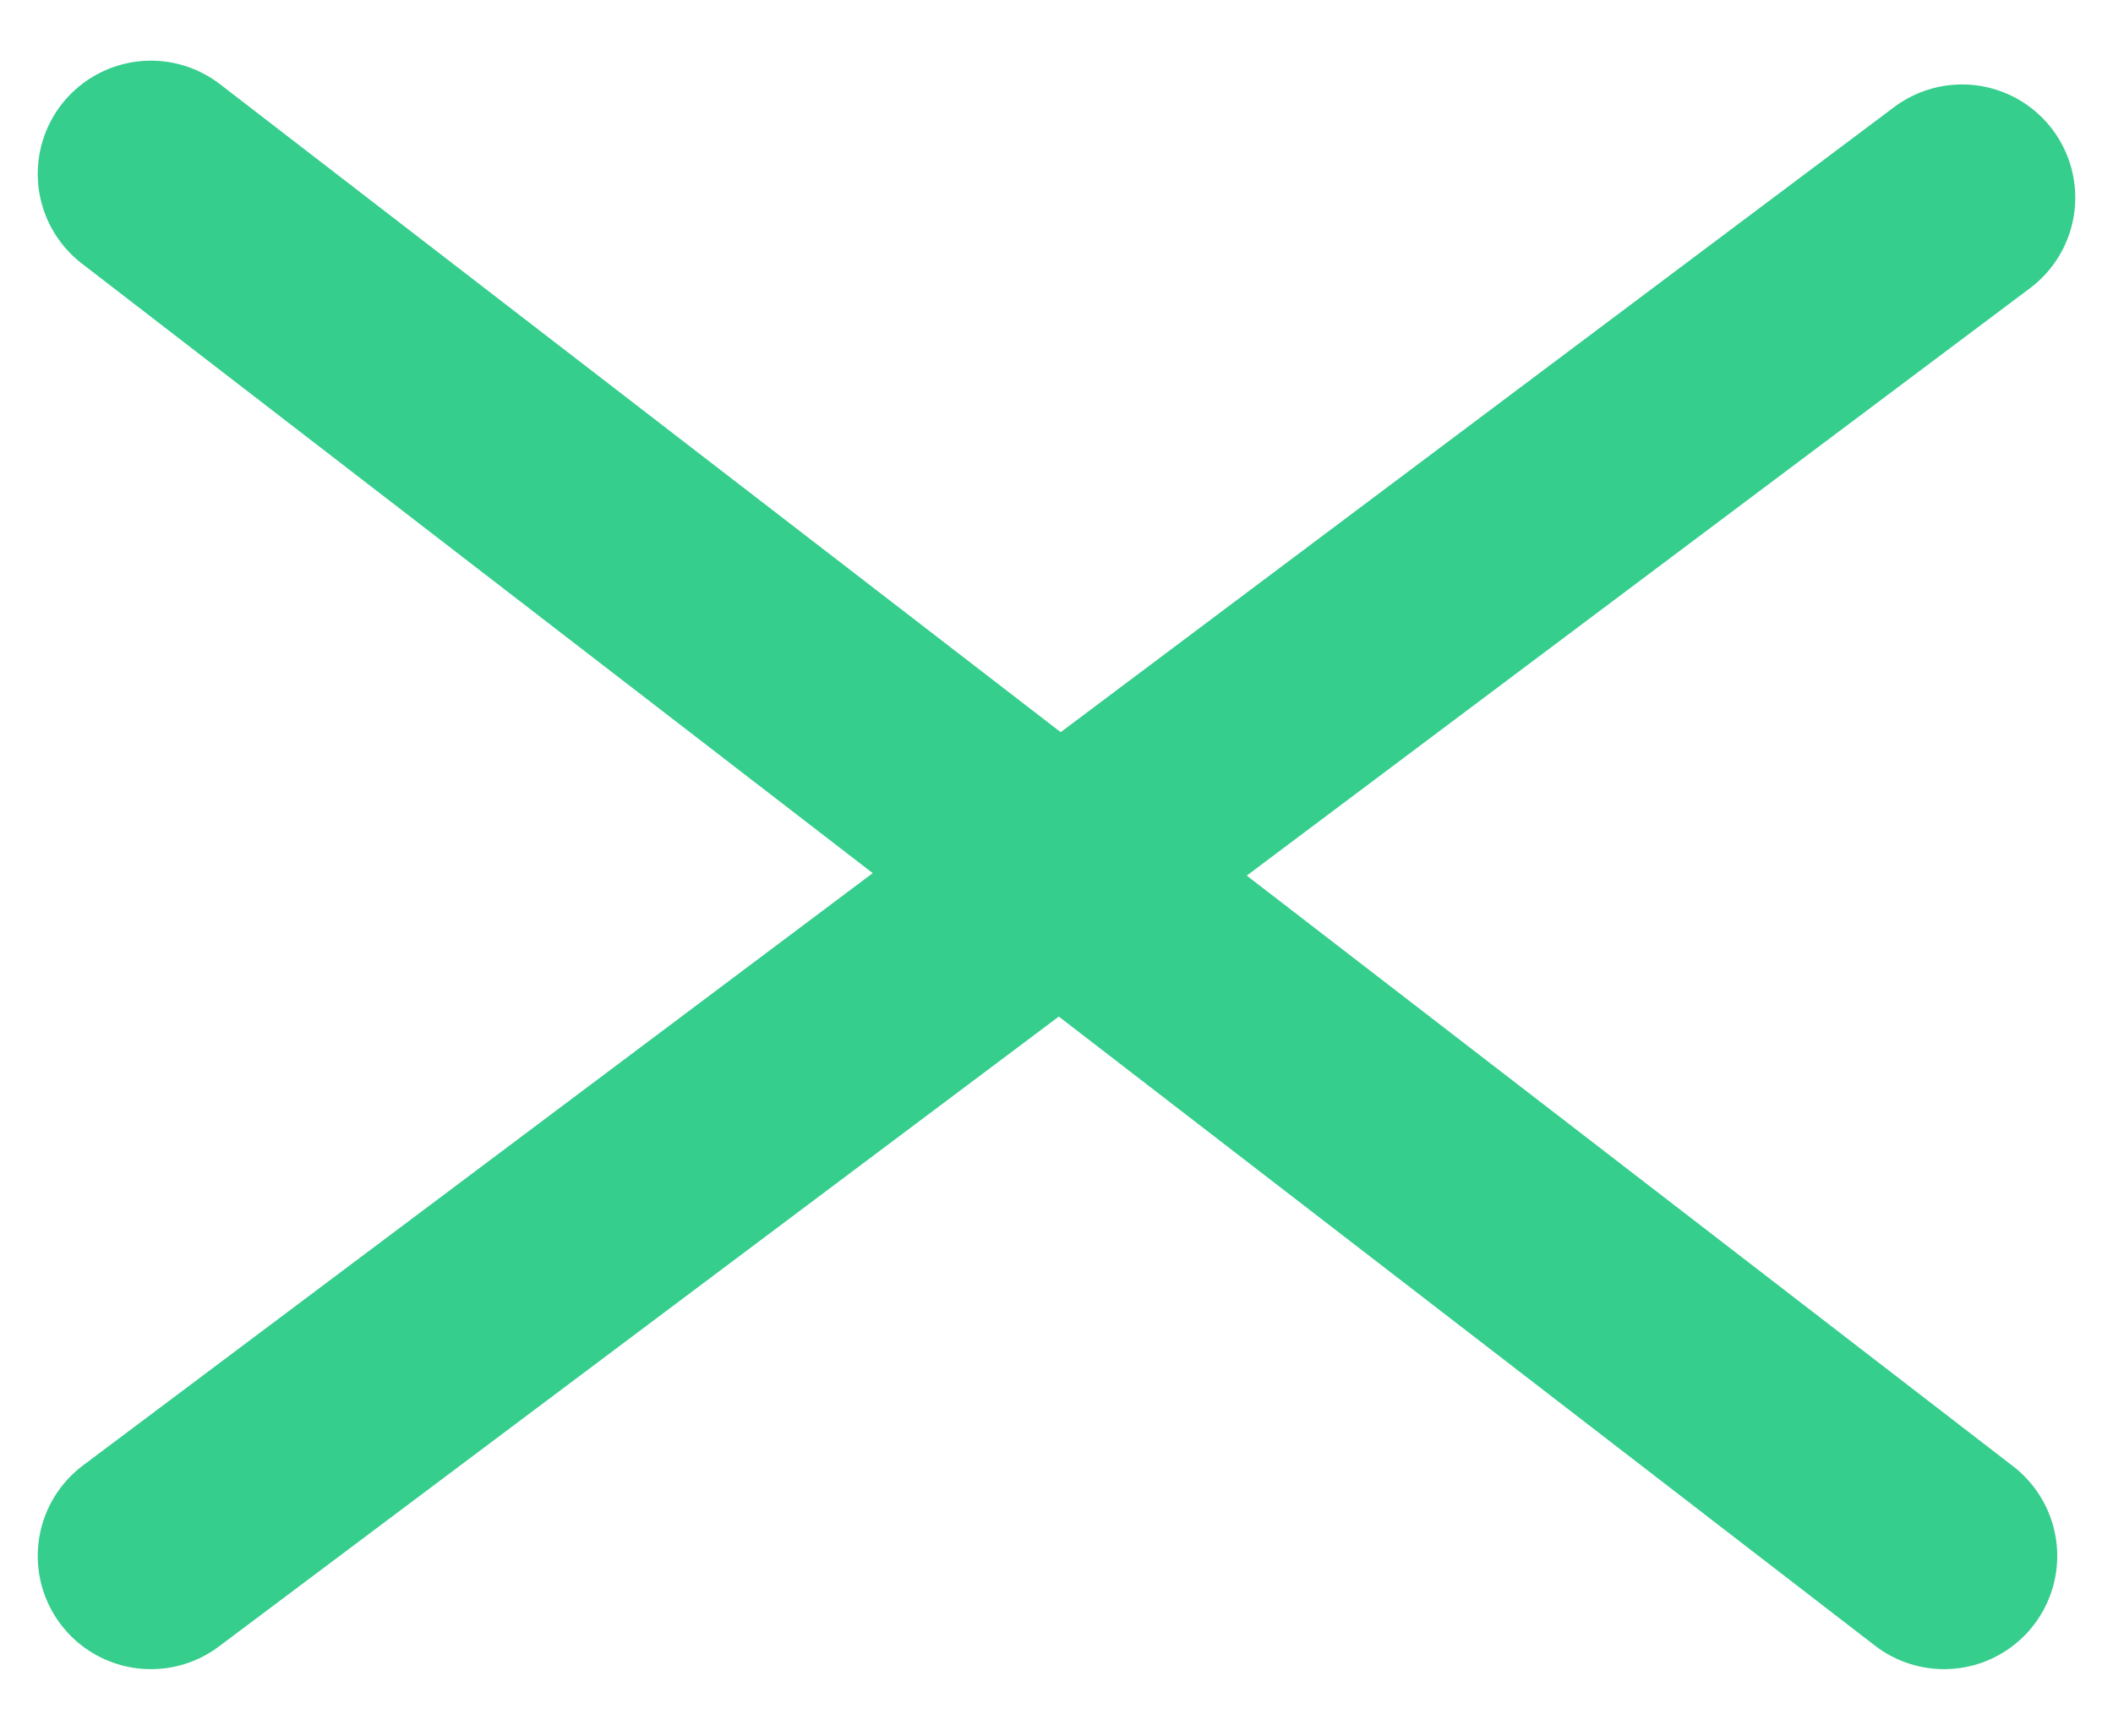
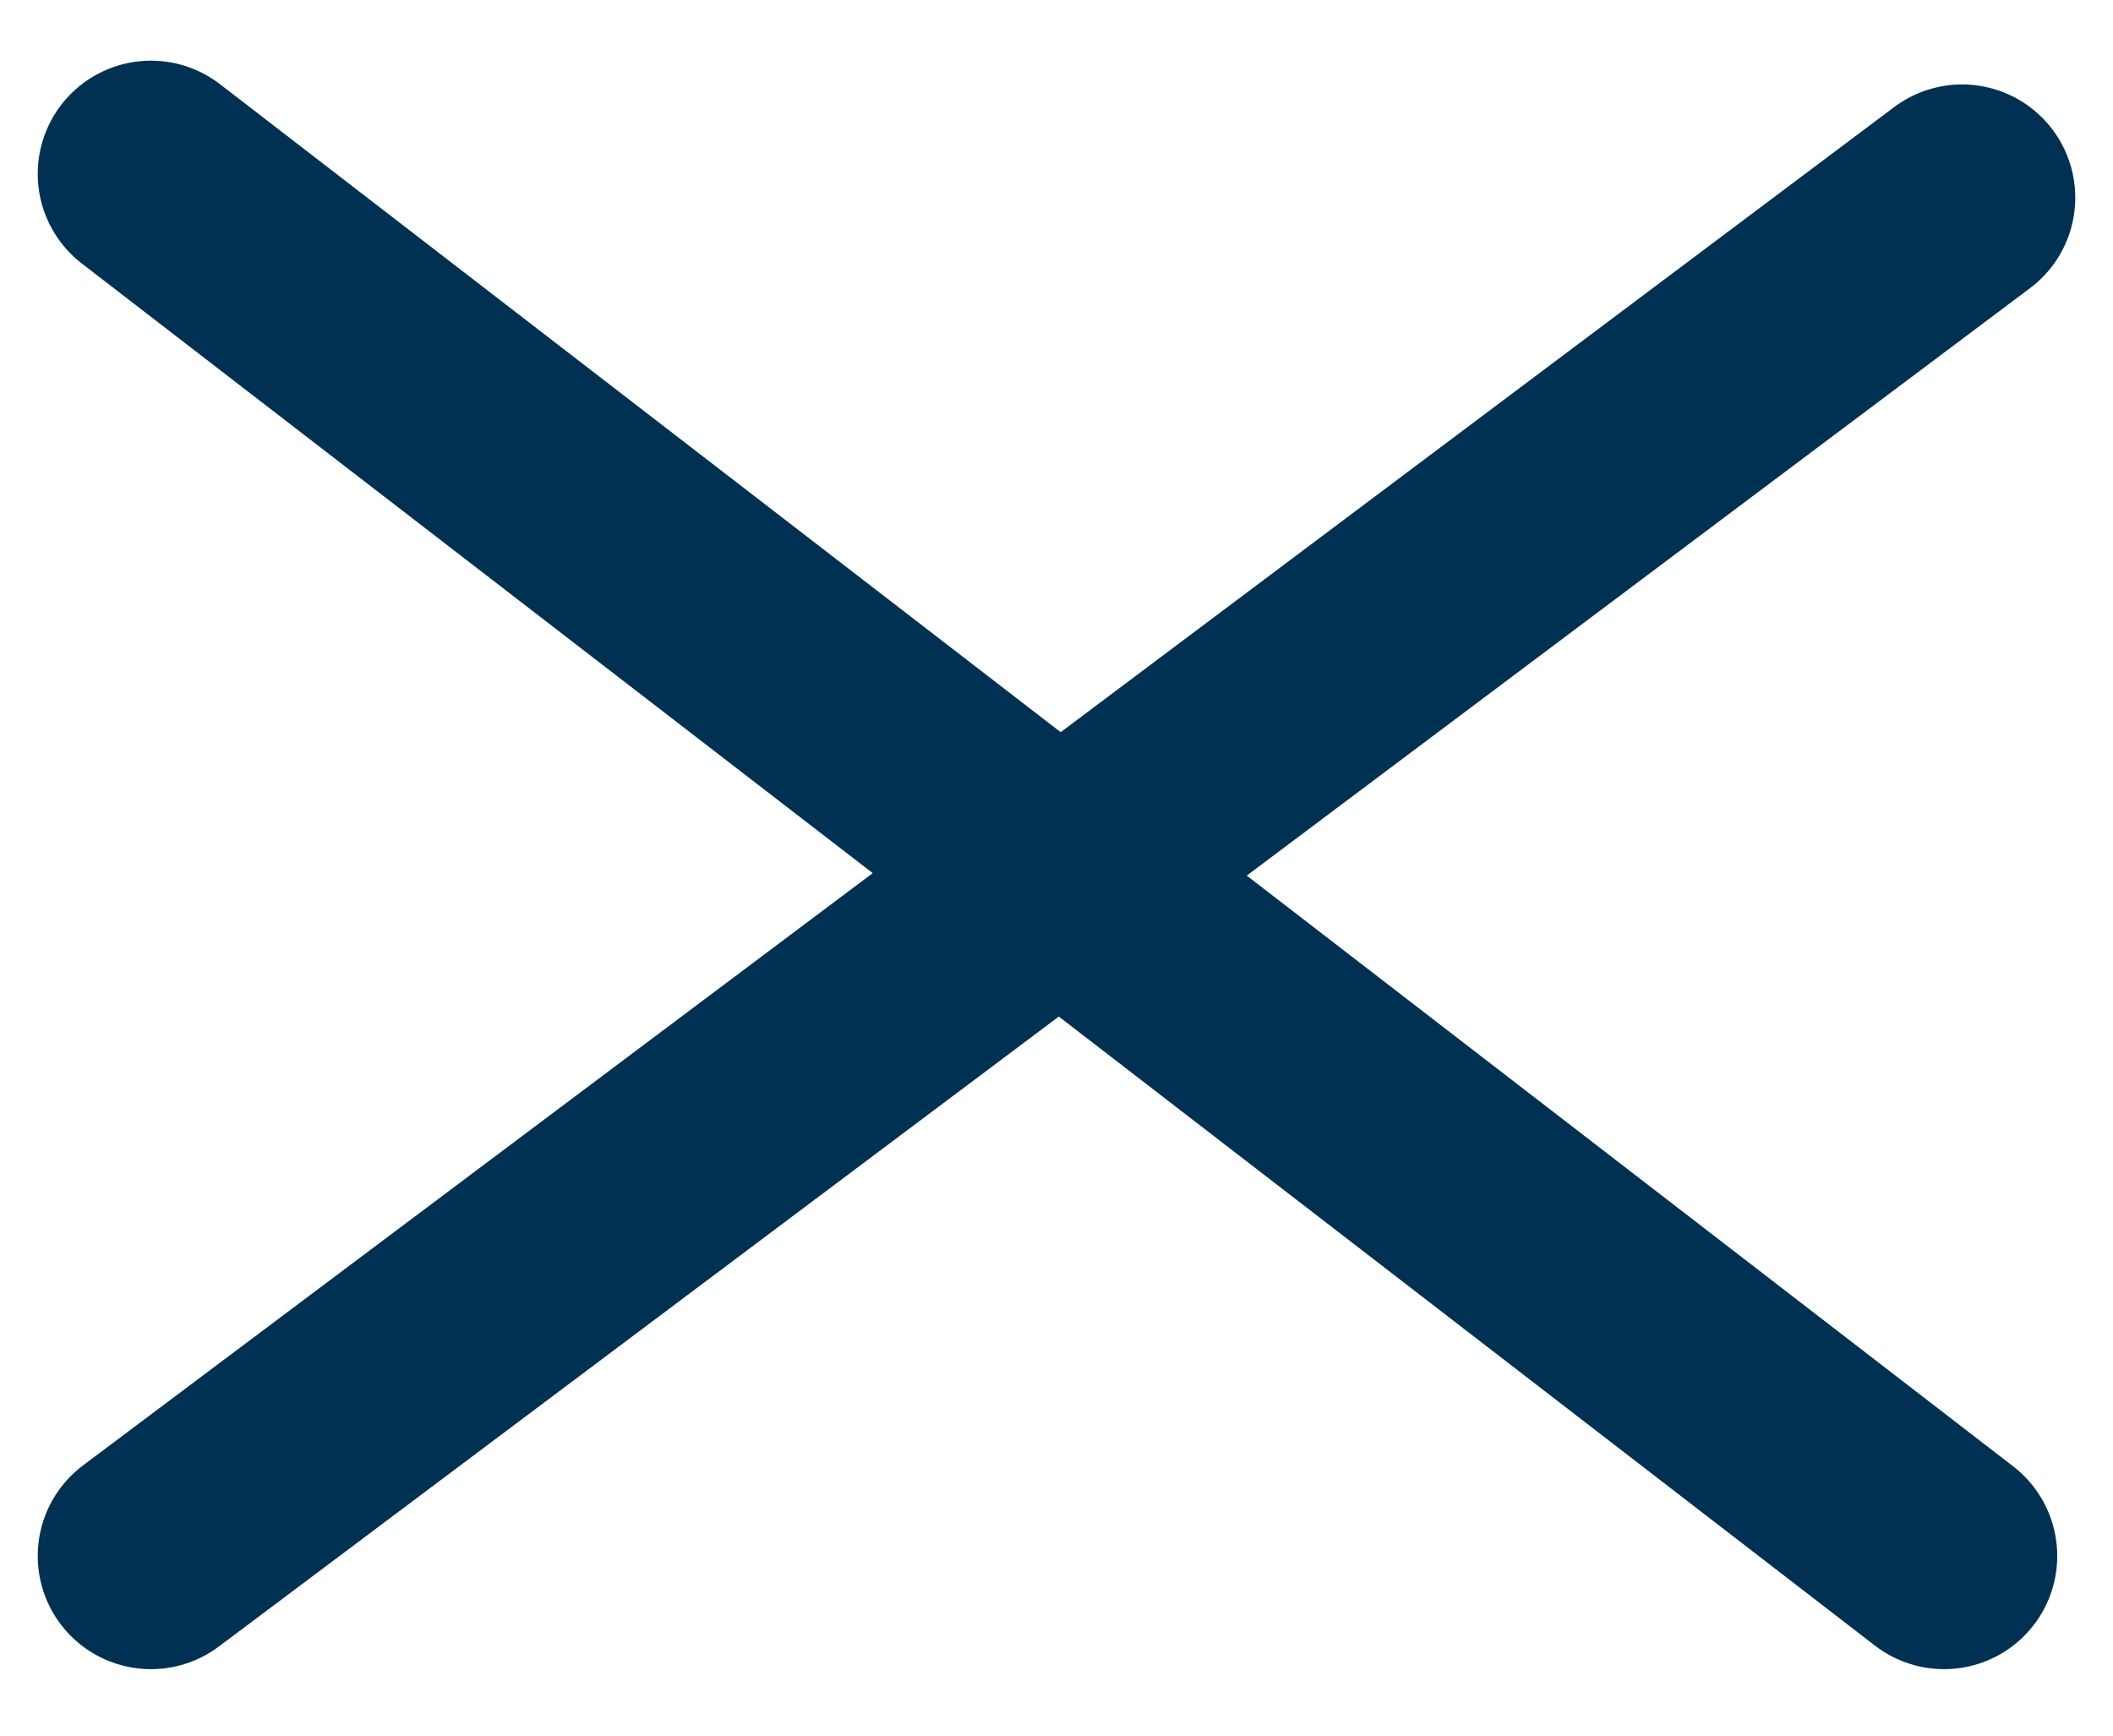
<svg xmlns="http://www.w3.org/2000/svg" width="28" height="23" viewBox="0 0 28 23" fill="none">
-   <path d="M25.761 20.619L2 2.304" stroke="#35CE8D" stroke-width="3" stroke-linecap="round" />
-   <path d="M26 2.619L2 20.619" stroke="#35CE8D" stroke-width="3" stroke-linecap="round" />
+   <path d="M25.761 20.619L2 2.304" stroke="#003153" stroke-width="3" stroke-linecap="round" />
+   <path d="M26 2.619L2 20.619" stroke="#003153" stroke-width="3" stroke-linecap="round" />
</svg>
